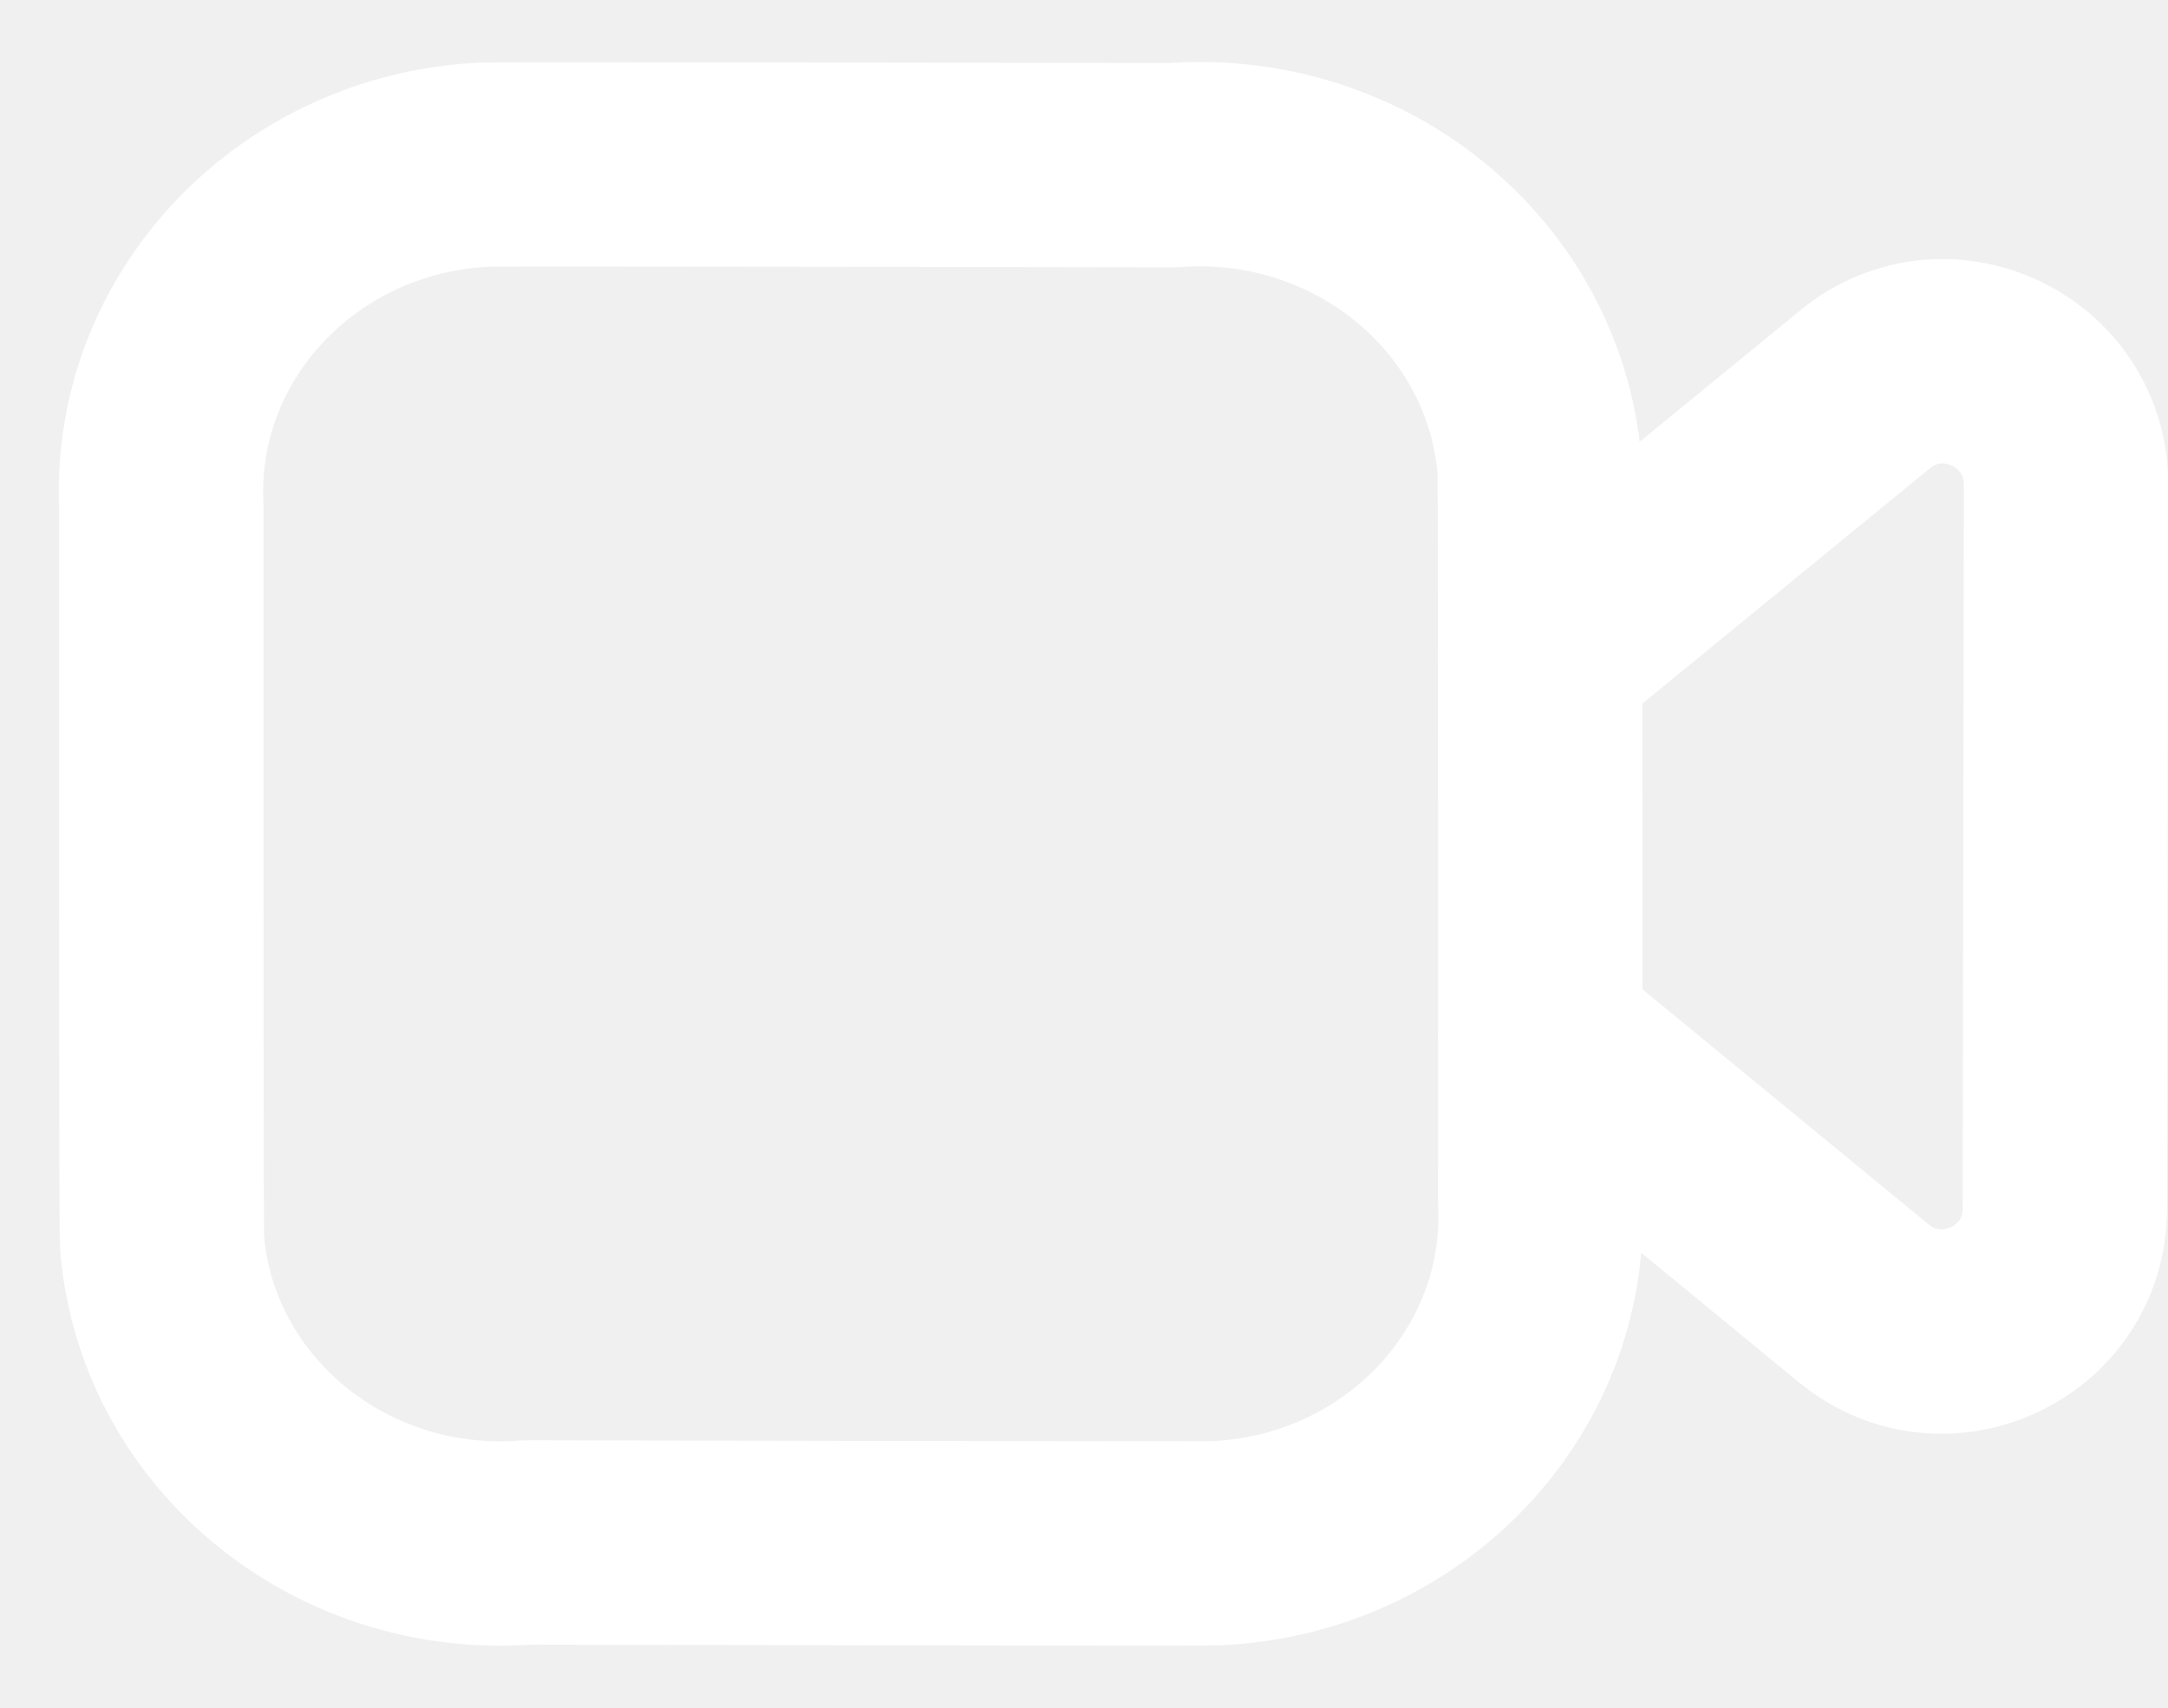
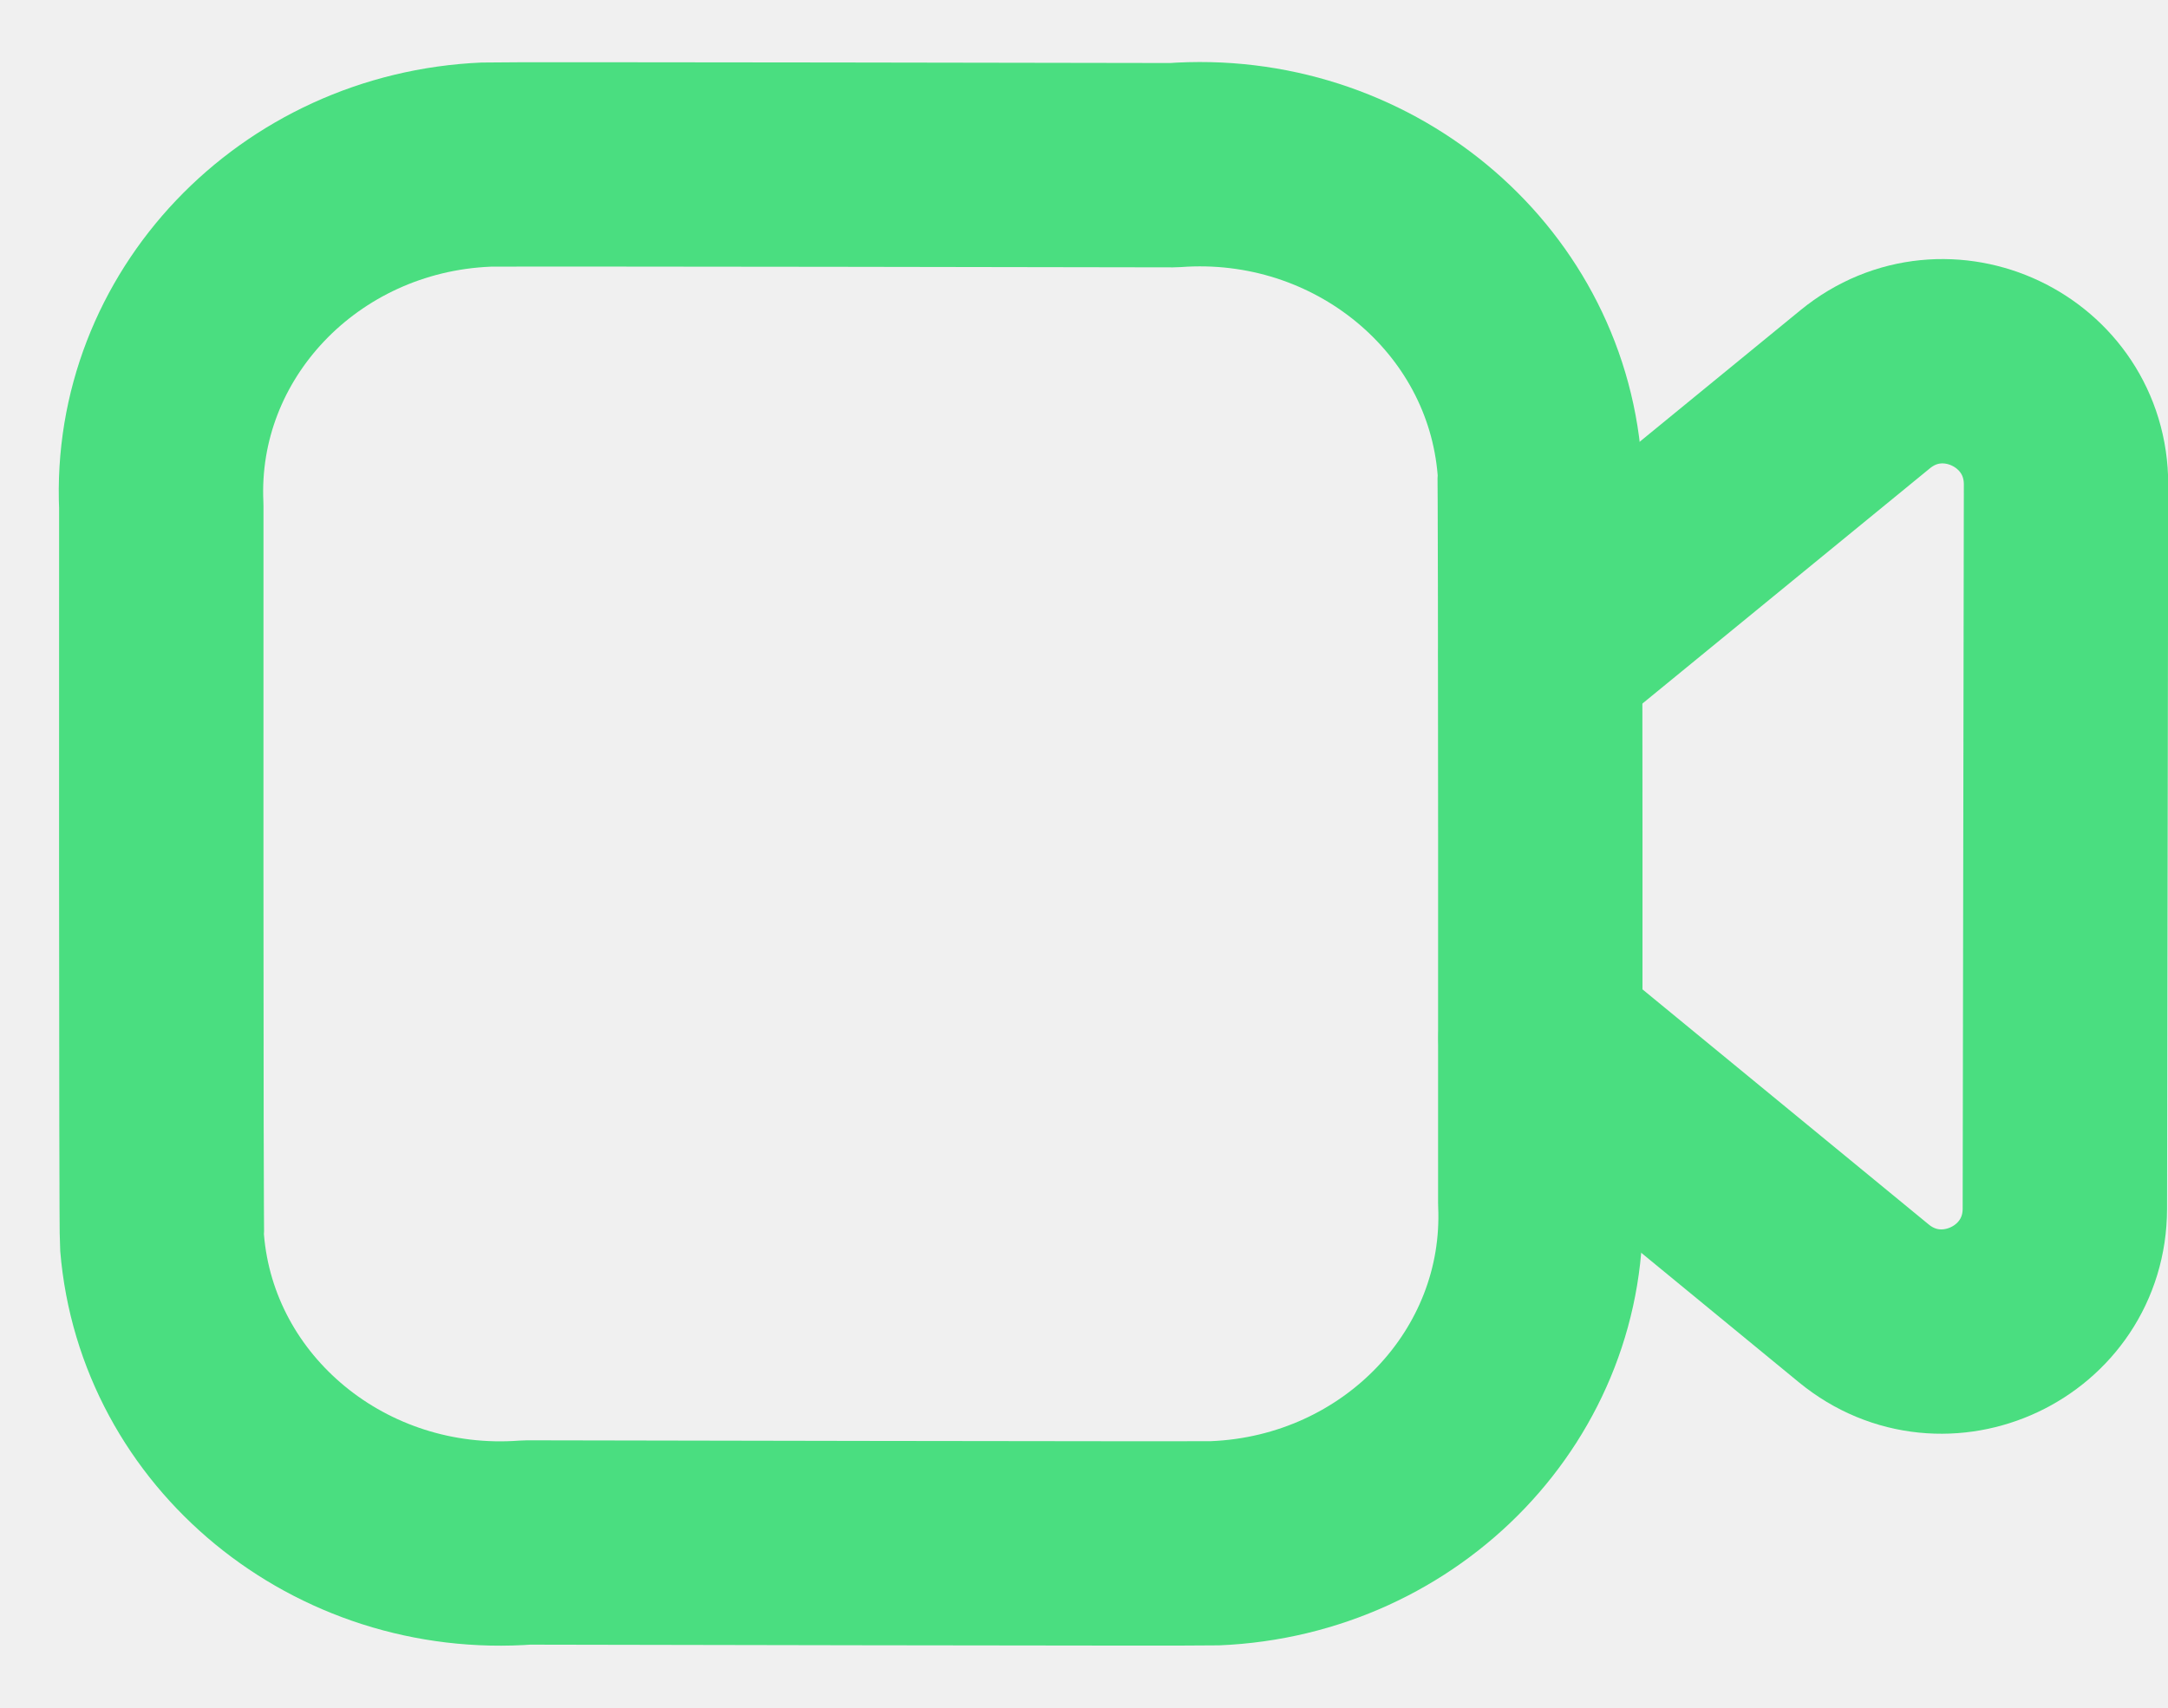
- <svg xmlns="http://www.w3.org/2000/svg" width="33" height="26" viewBox="0 0 33 26" fill="none">
-   <path fill-rule="evenodd" clip-rule="evenodd" d="M23.445 18.307C23.567 21.055 21.349 23.379 18.492 23.496C18.281 23.505 8.023 23.484 8.023 23.484C5.18 23.7 2.692 21.657 2.467 18.919C2.45 18.715 2.455 7.708 2.455 7.708C2.329 4.957 4.544 2.627 7.402 2.506C7.616 2.496 17.86 2.515 17.86 2.515C20.717 2.302 23.213 4.36 23.434 7.111C23.45 7.309 23.445 18.307 23.445 18.307Z" stroke="white" stroke-width="3.111" stroke-linecap="round" stroke-linejoin="round" />
-   <path d="M23.45 9.97L28.39 5.927C29.613 4.925 31.449 5.798 31.448 7.378L31.43 18.401C31.428 19.981 29.591 20.846 28.37 19.844L23.45 15.802" stroke="white" stroke-width="3.111" stroke-linecap="round" stroke-linejoin="round" />
+ <svg xmlns="http://www.w3.org/2000/svg" width="33px" height="26px" viewBox="0 0 33 26" fill="none" transform="rotate(0) scale(1, 1)">
+   <path fill-rule="evenodd" clip-rule="evenodd" d="M23.445 18.307C23.567 21.055 21.349 23.379 18.492 23.496C18.281 23.505 8.023 23.484 8.023 23.484C5.18 23.7 2.692 21.657 2.467 18.919C2.45 18.715 2.455 7.708 2.455 7.708C2.329 4.957 4.544 2.627 7.402 2.506C7.616 2.496 17.86 2.515 17.86 2.515C20.717 2.302 23.213 4.36 23.434 7.111C23.45 7.309 23.445 18.307 23.445 18.307Z" stroke=" #4ADE80" stroke-width="3.111" stroke-linecap="round" stroke-linejoin="round" />
+   <path d="M23.45 9.97L28.39 5.927C29.613 4.925 31.449 5.798 31.448 7.378L31.43 18.401C31.428 19.981 29.591 20.846 28.37 19.844L23.45 15.802" stroke=" #4ADE80" stroke-width="3.111" stroke-linecap="round" stroke-linejoin="round" />
</svg>
